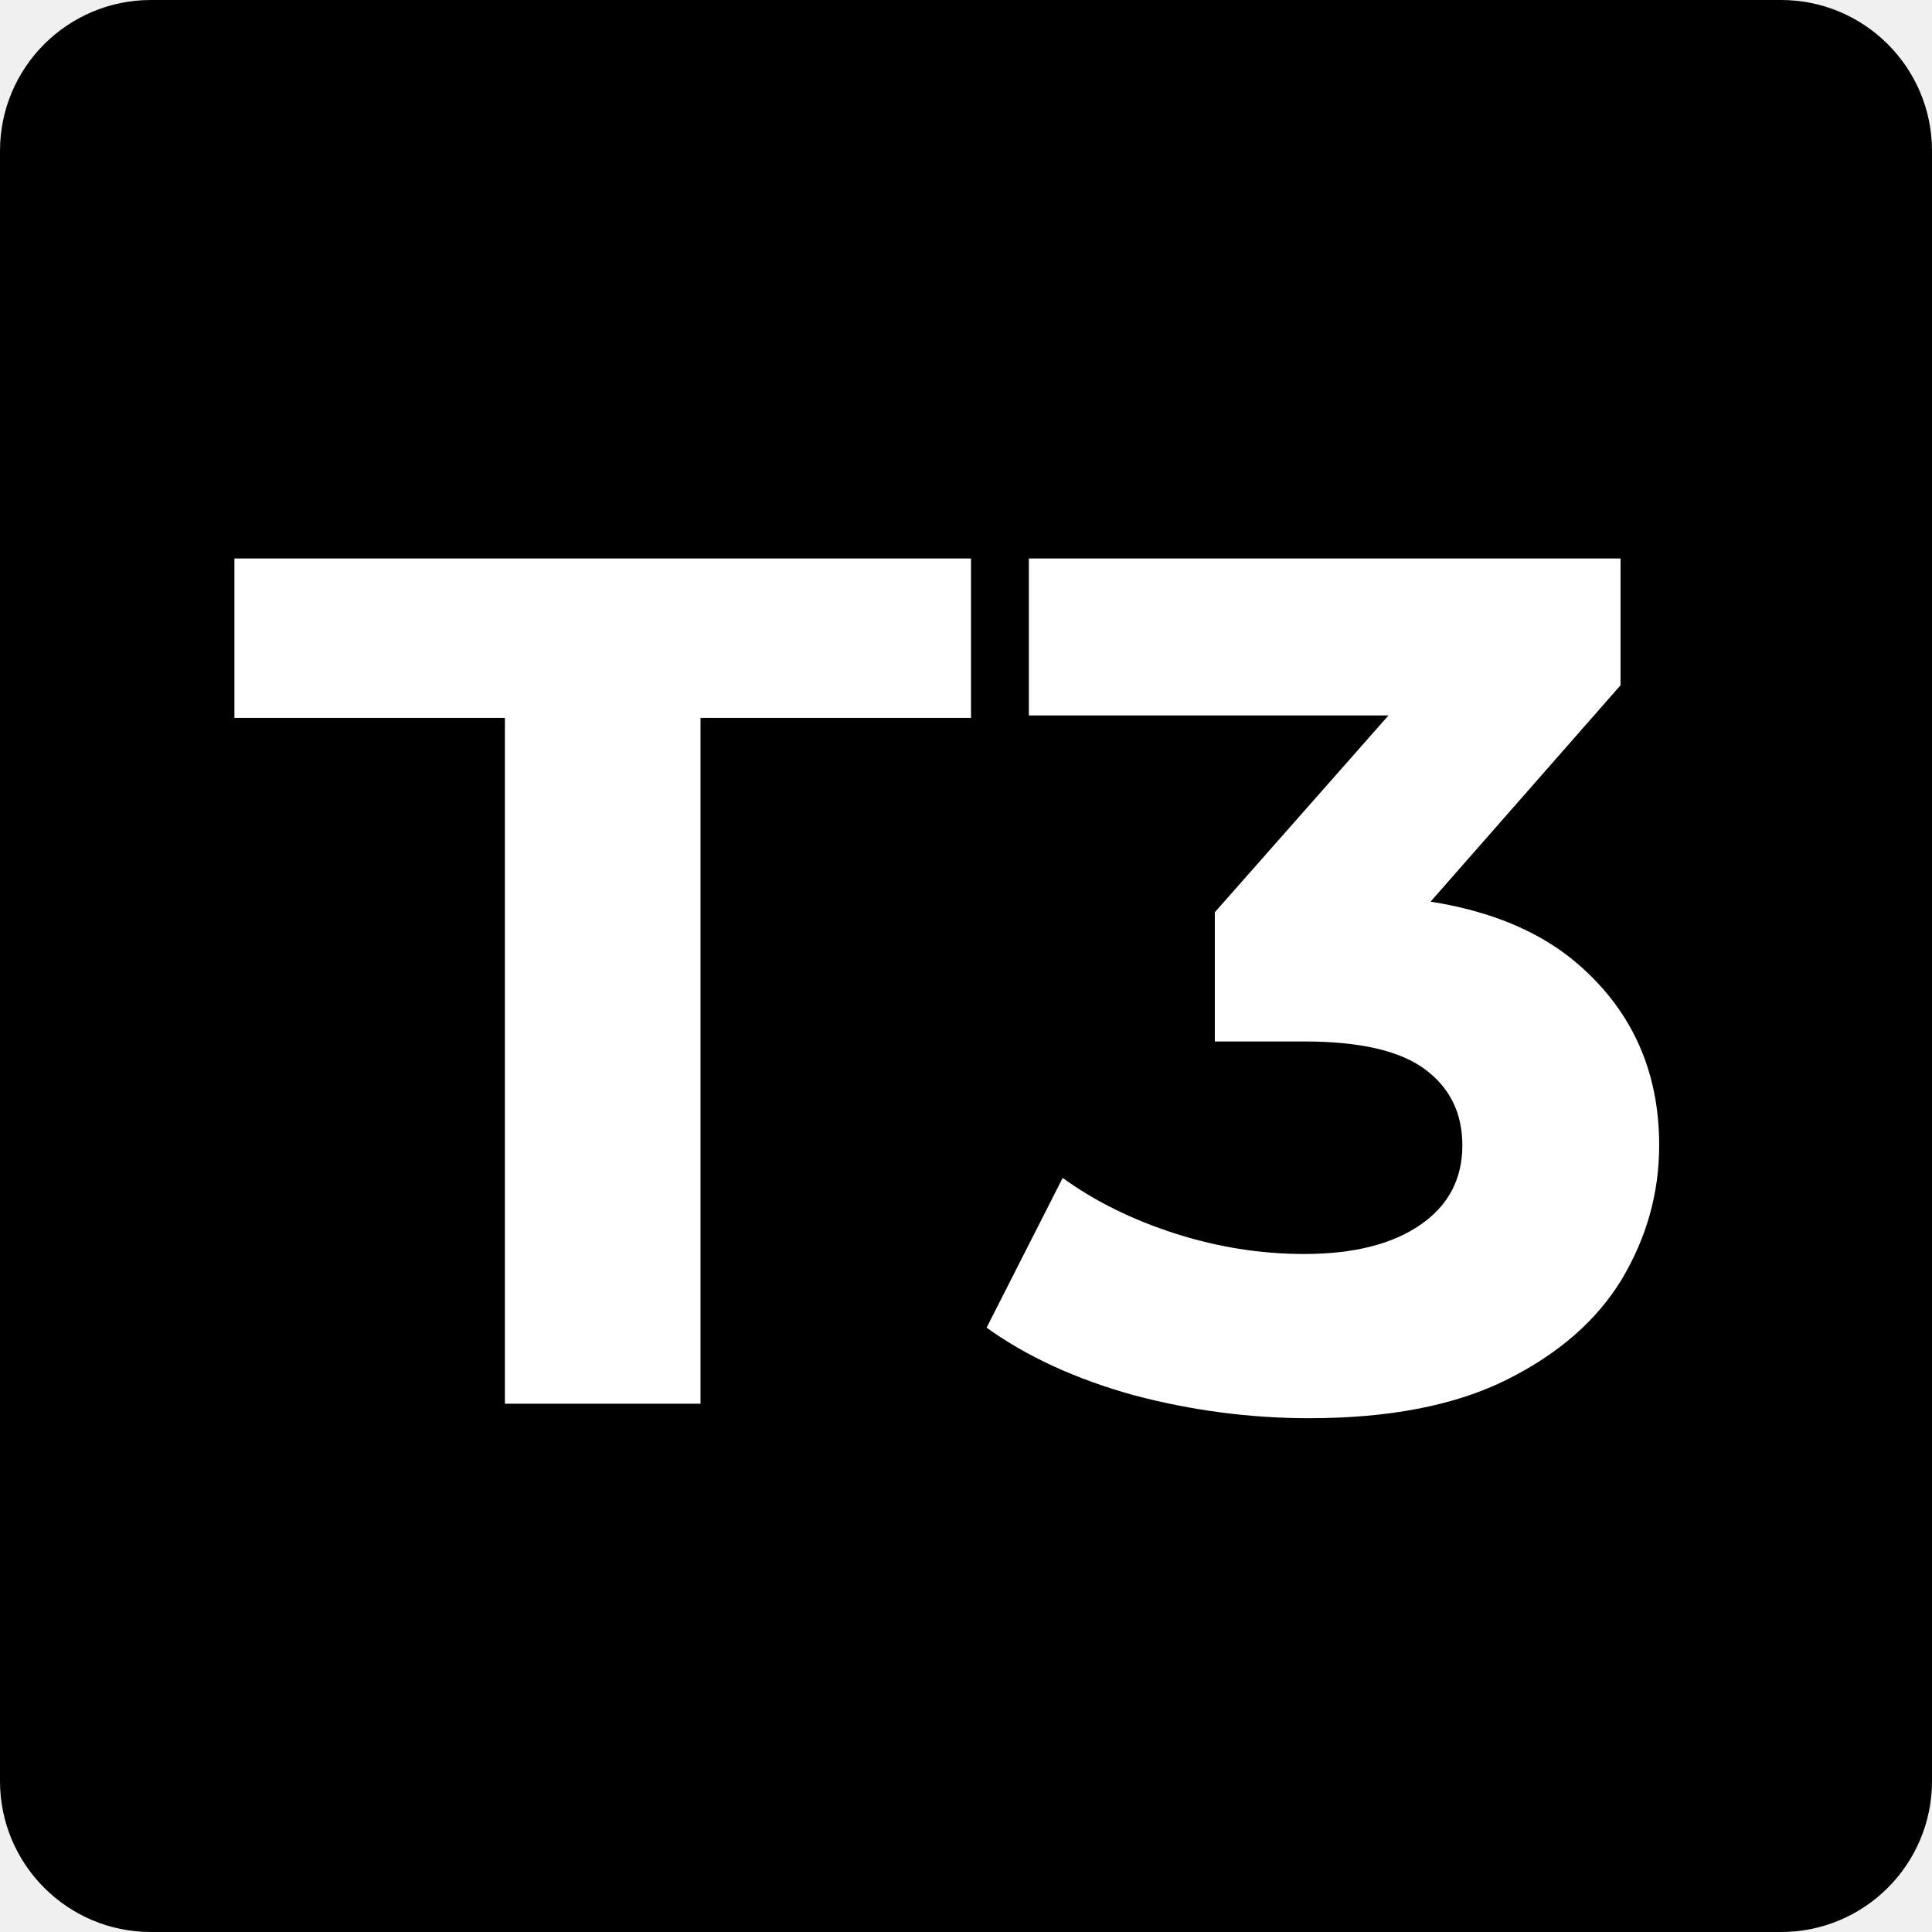
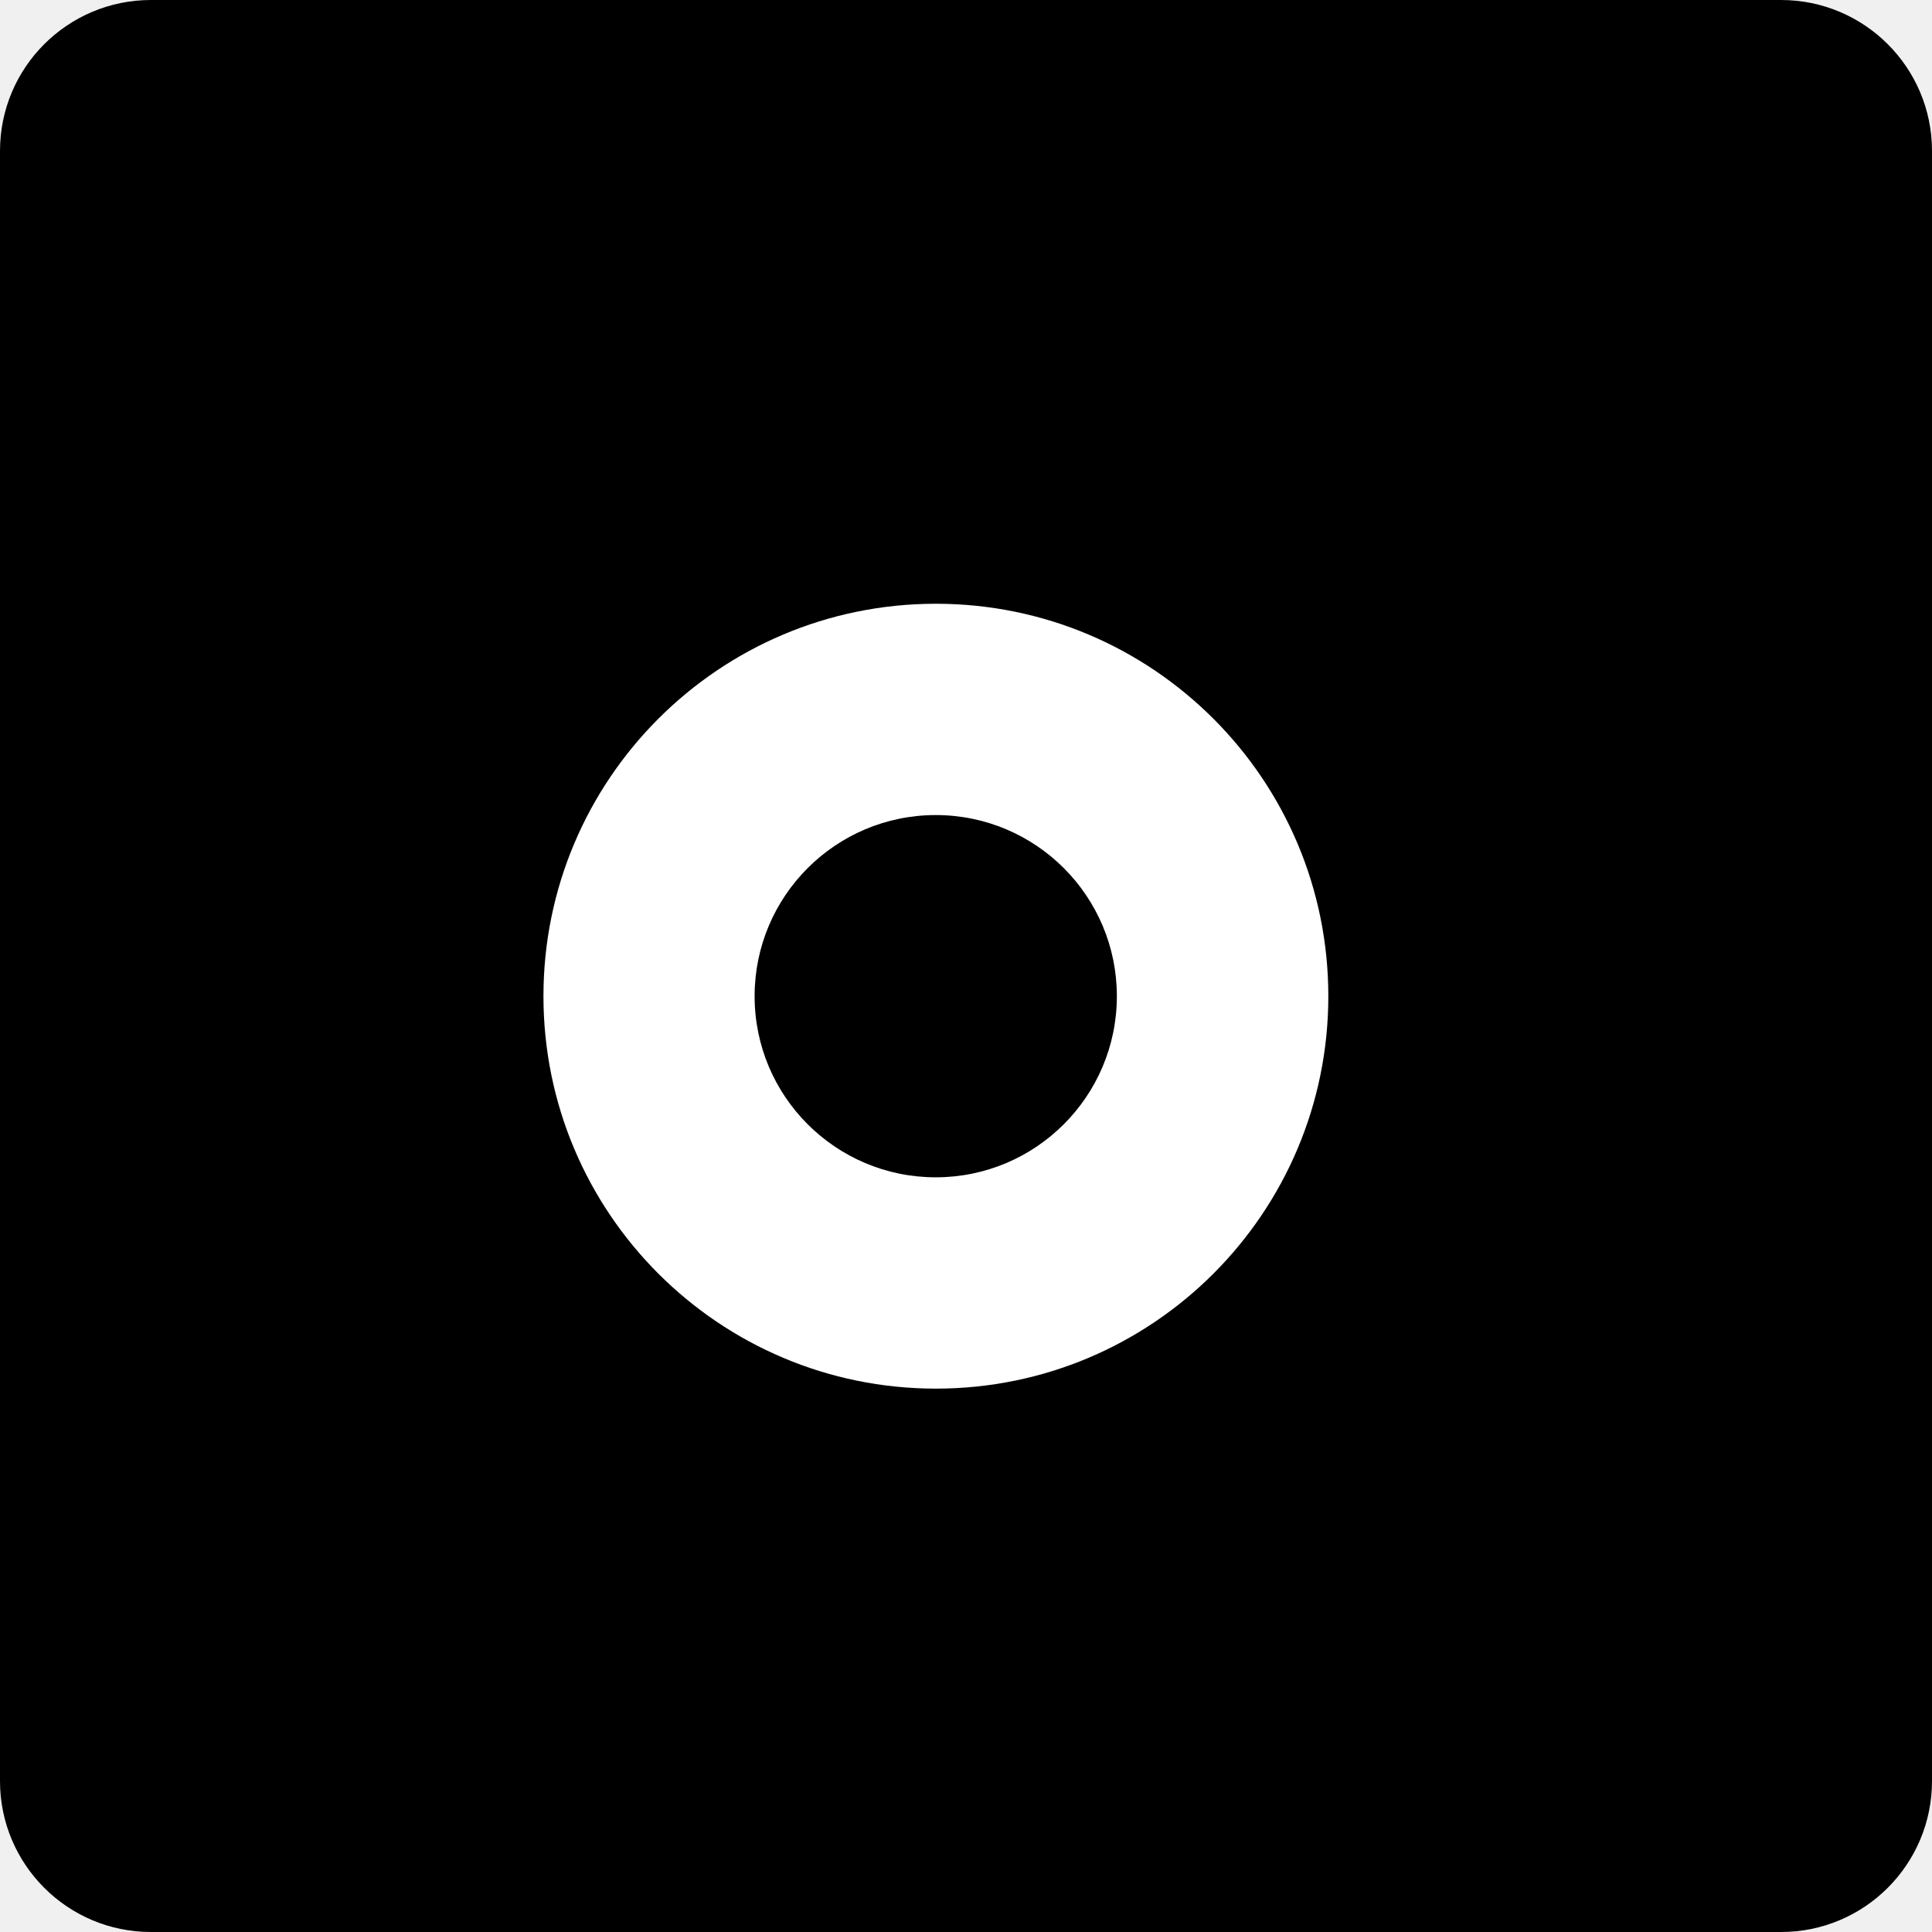
<svg xmlns="http://www.w3.org/2000/svg" width="128" height="128" viewBox="0 0 128 128" fill="none">
  <path d="M0 10C0 4.477 4.477 0 10 0H118C123.523 0 128 4.477 128 10V118C128 123.523 123.523 128 118 128H10C4.477 128 0 123.523 0 118V10Z" fill="black" />
-   <path d="M33.451 93V47.56H15.531V37H64.331V47.56H46.411V93H33.451ZM86.725 93.96C82.832 93.96 78.965 93.453 75.125 92.44C71.285 91.373 68.032 89.88 65.365 87.96L70.405 78.04C72.539 79.587 75.019 80.813 77.845 81.72C80.672 82.627 83.525 83.08 86.405 83.08C89.659 83.08 92.219 82.44 94.085 81.16C95.952 79.88 96.885 78.12 96.885 75.88C96.885 73.747 96.059 72.067 94.405 70.84C92.752 69.613 90.085 69 86.405 69H80.485V60.44L96.085 42.76L97.525 47.4H68.165V37H107.365V45.4L91.845 63.08L85.285 59.32H89.045C95.925 59.32 101.125 60.867 104.645 63.96C108.165 67.053 109.925 71.027 109.925 75.88C109.925 79.027 109.099 81.987 107.445 84.76C105.792 87.48 103.259 89.693 99.845 91.4C96.432 93.107 92.059 93.96 86.725 93.96Z" fill="white" />
+   <path fill-rule="evenodd" d="M62 40a26 26 0 1 0 0.01 0z M62 54a12 12 0 1 1 -0.01 0z" fill="white" />
</svg>
